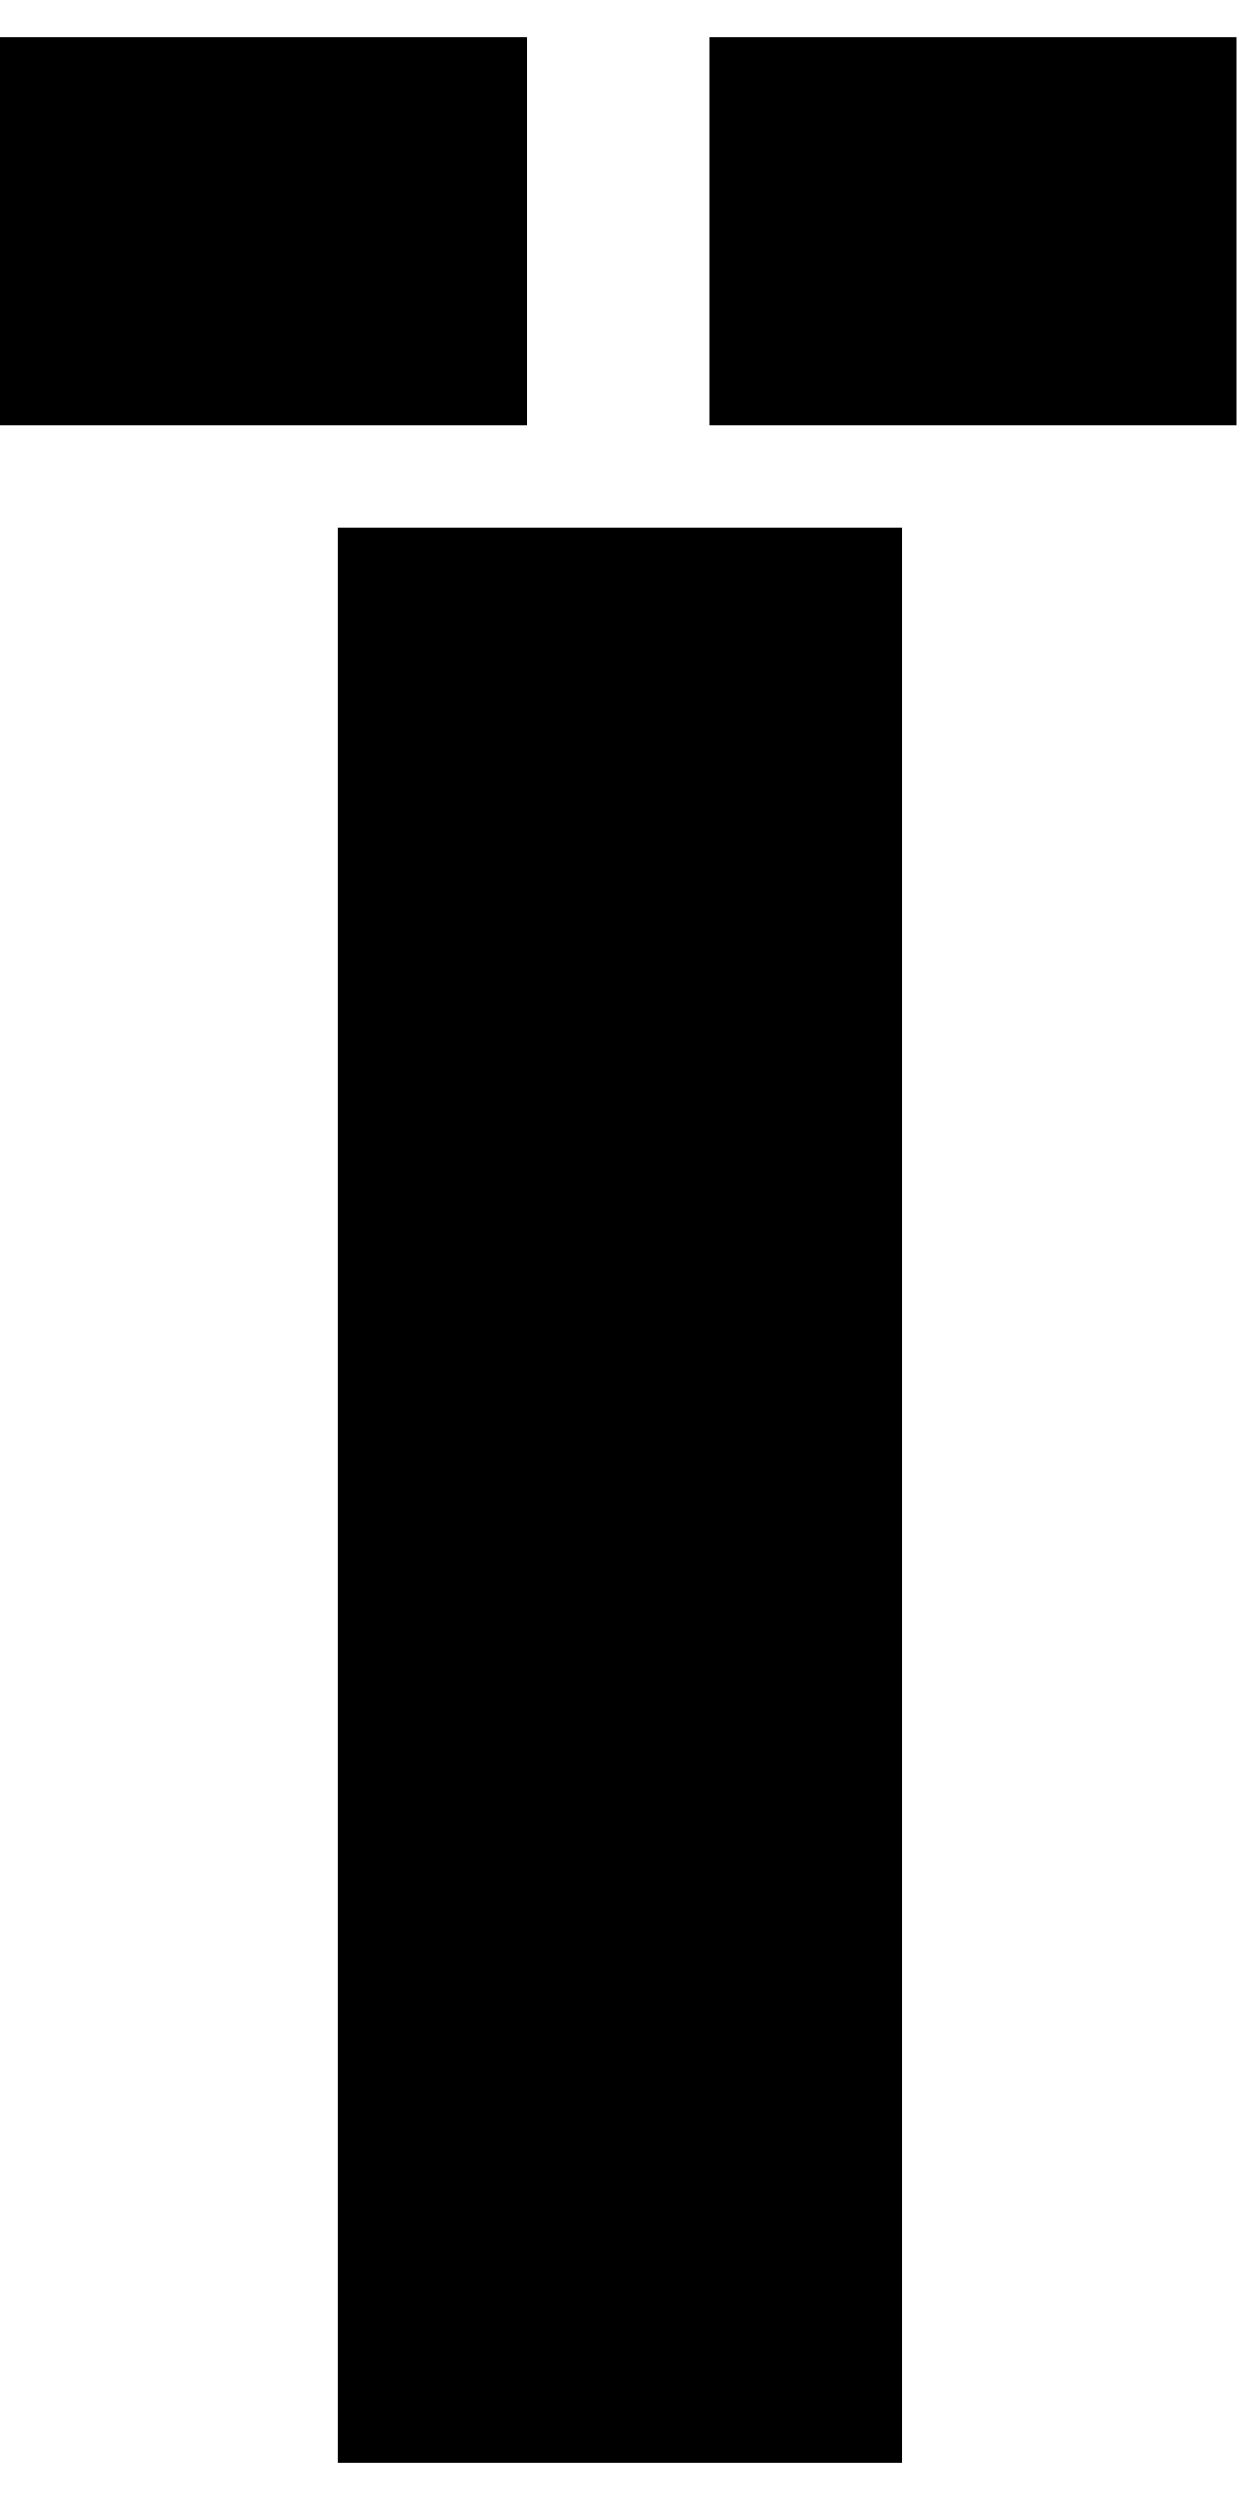
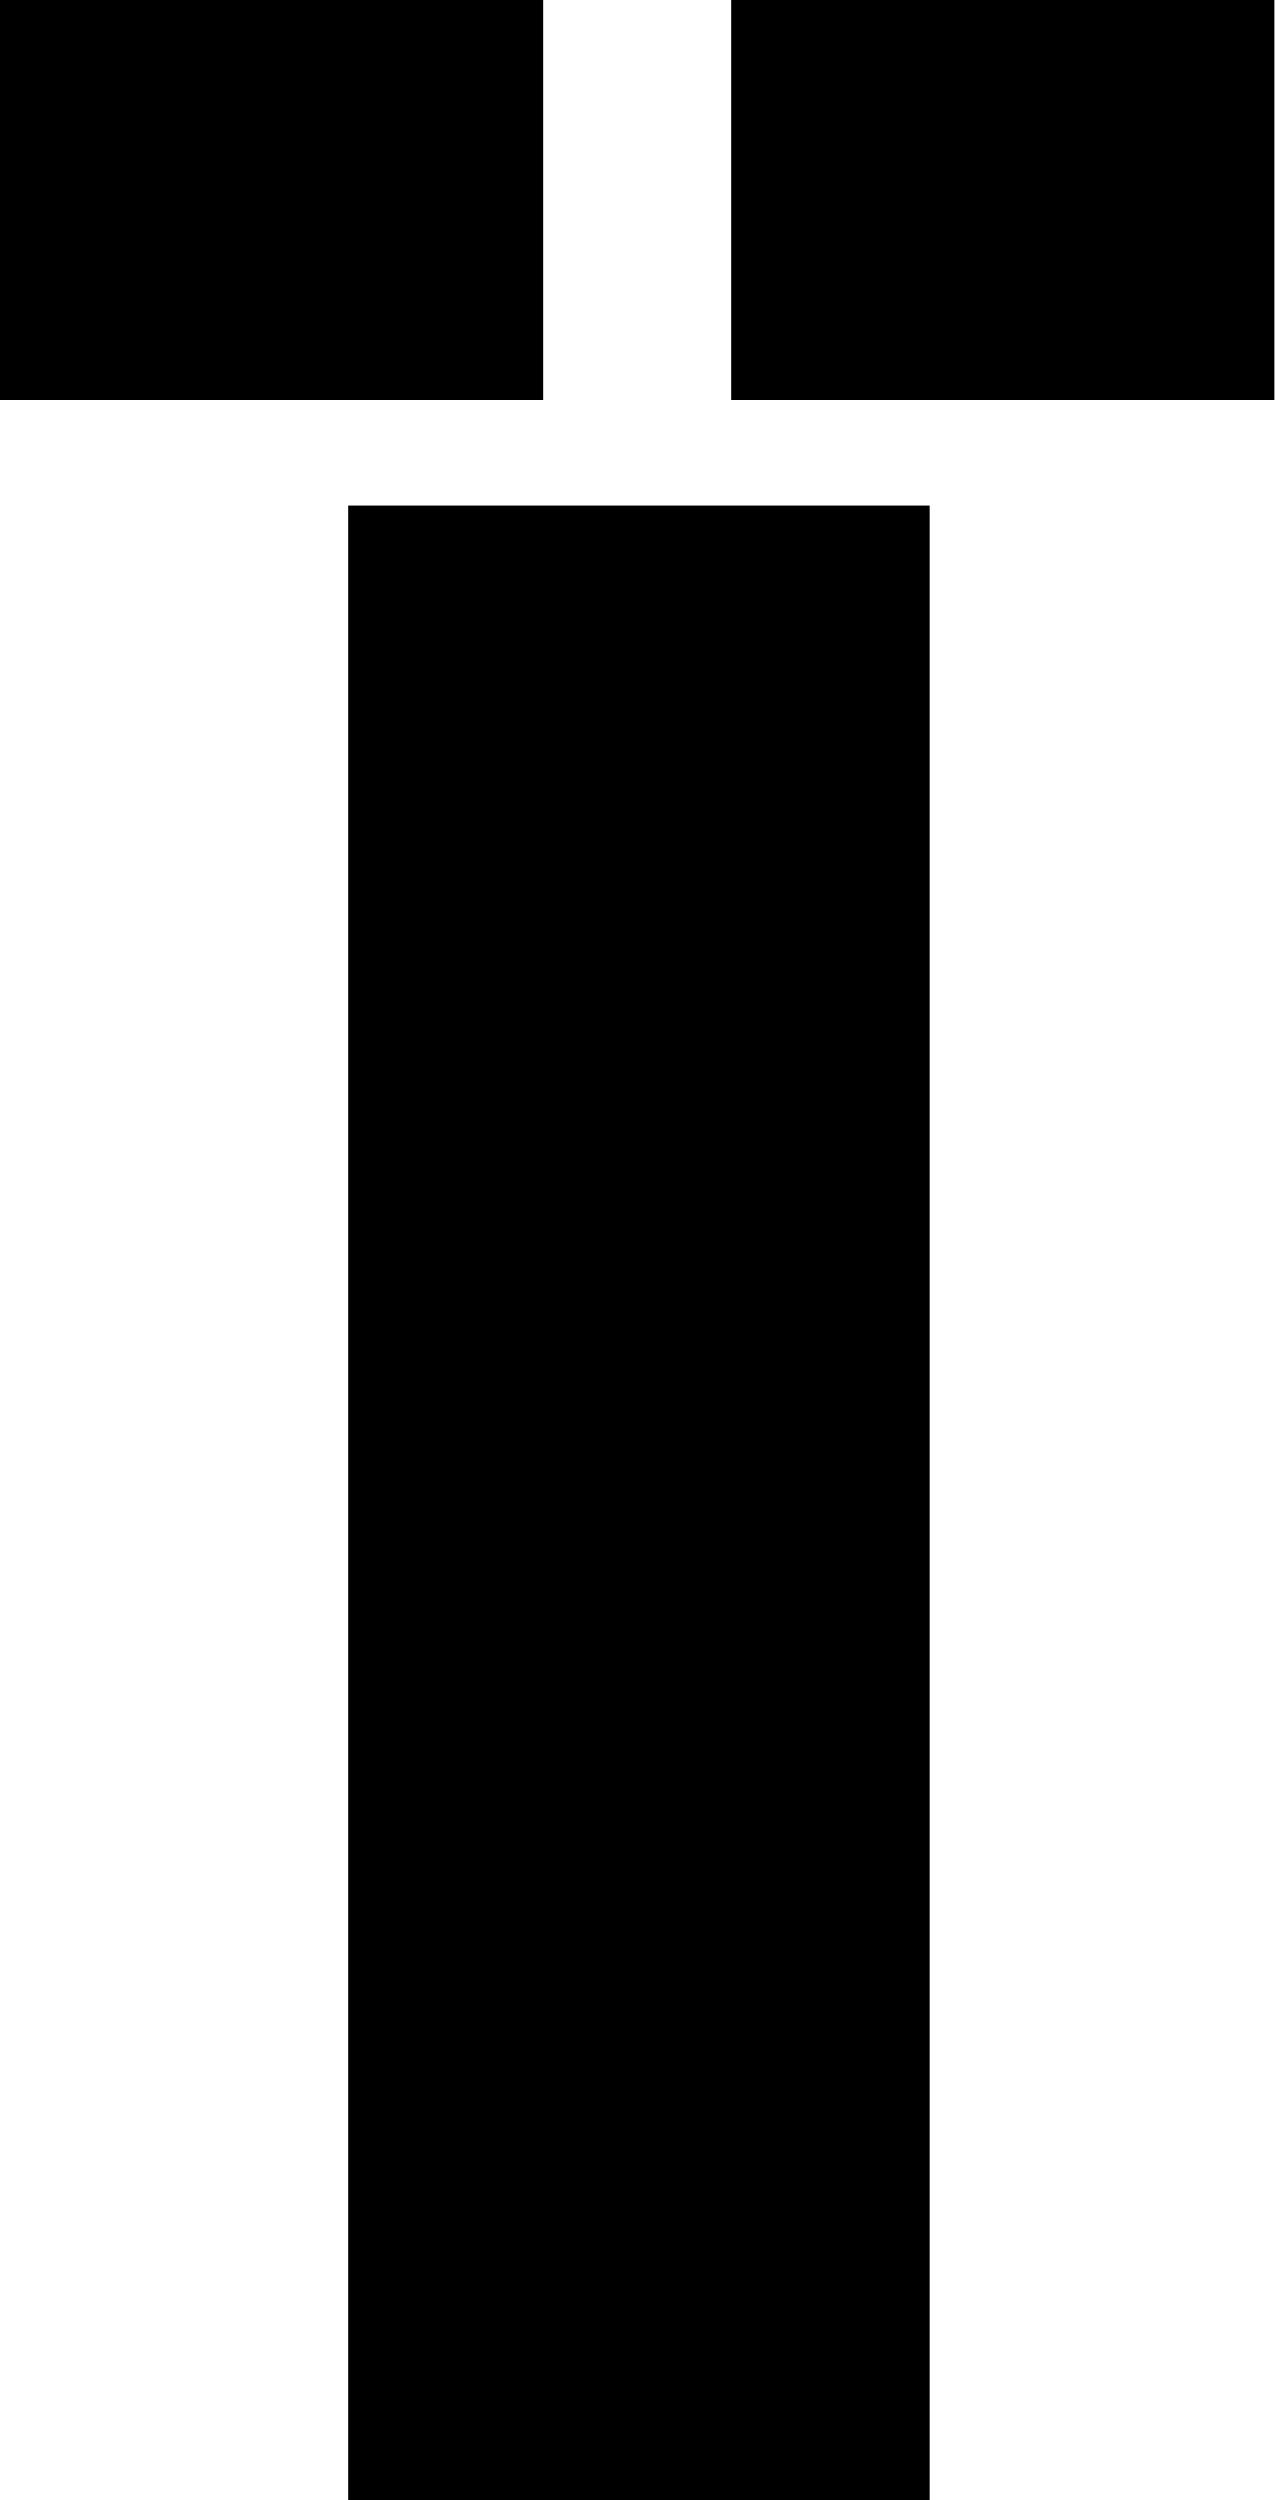
- <svg xmlns="http://www.w3.org/2000/svg" width="366" height="740" version="1.1" viewBox="0 0 366 740" preserveAspectRatio="none">
+ <svg xmlns="http://www.w3.org/2000/svg" width="366" height="718" version="1.1" viewBox="0 0 366 718" preserveAspectRatio="none">
  <g>
    <g id="Layer_1">
-       <path d="M267,729V156.196H100v572.804h167ZM210,11v114.88h156V11h-156ZM0,11v114.88h156V11H0Z" />
+       <g id="Layer_1-2" data-name="Layer_1">
+         <path d="M267,718V145.196H100v572.804h167ZM210,0v114.88h156V0h-156ZM0,0v114.88h156V0H0Z" />
+       </g>
    </g>
  </g>
</svg>
